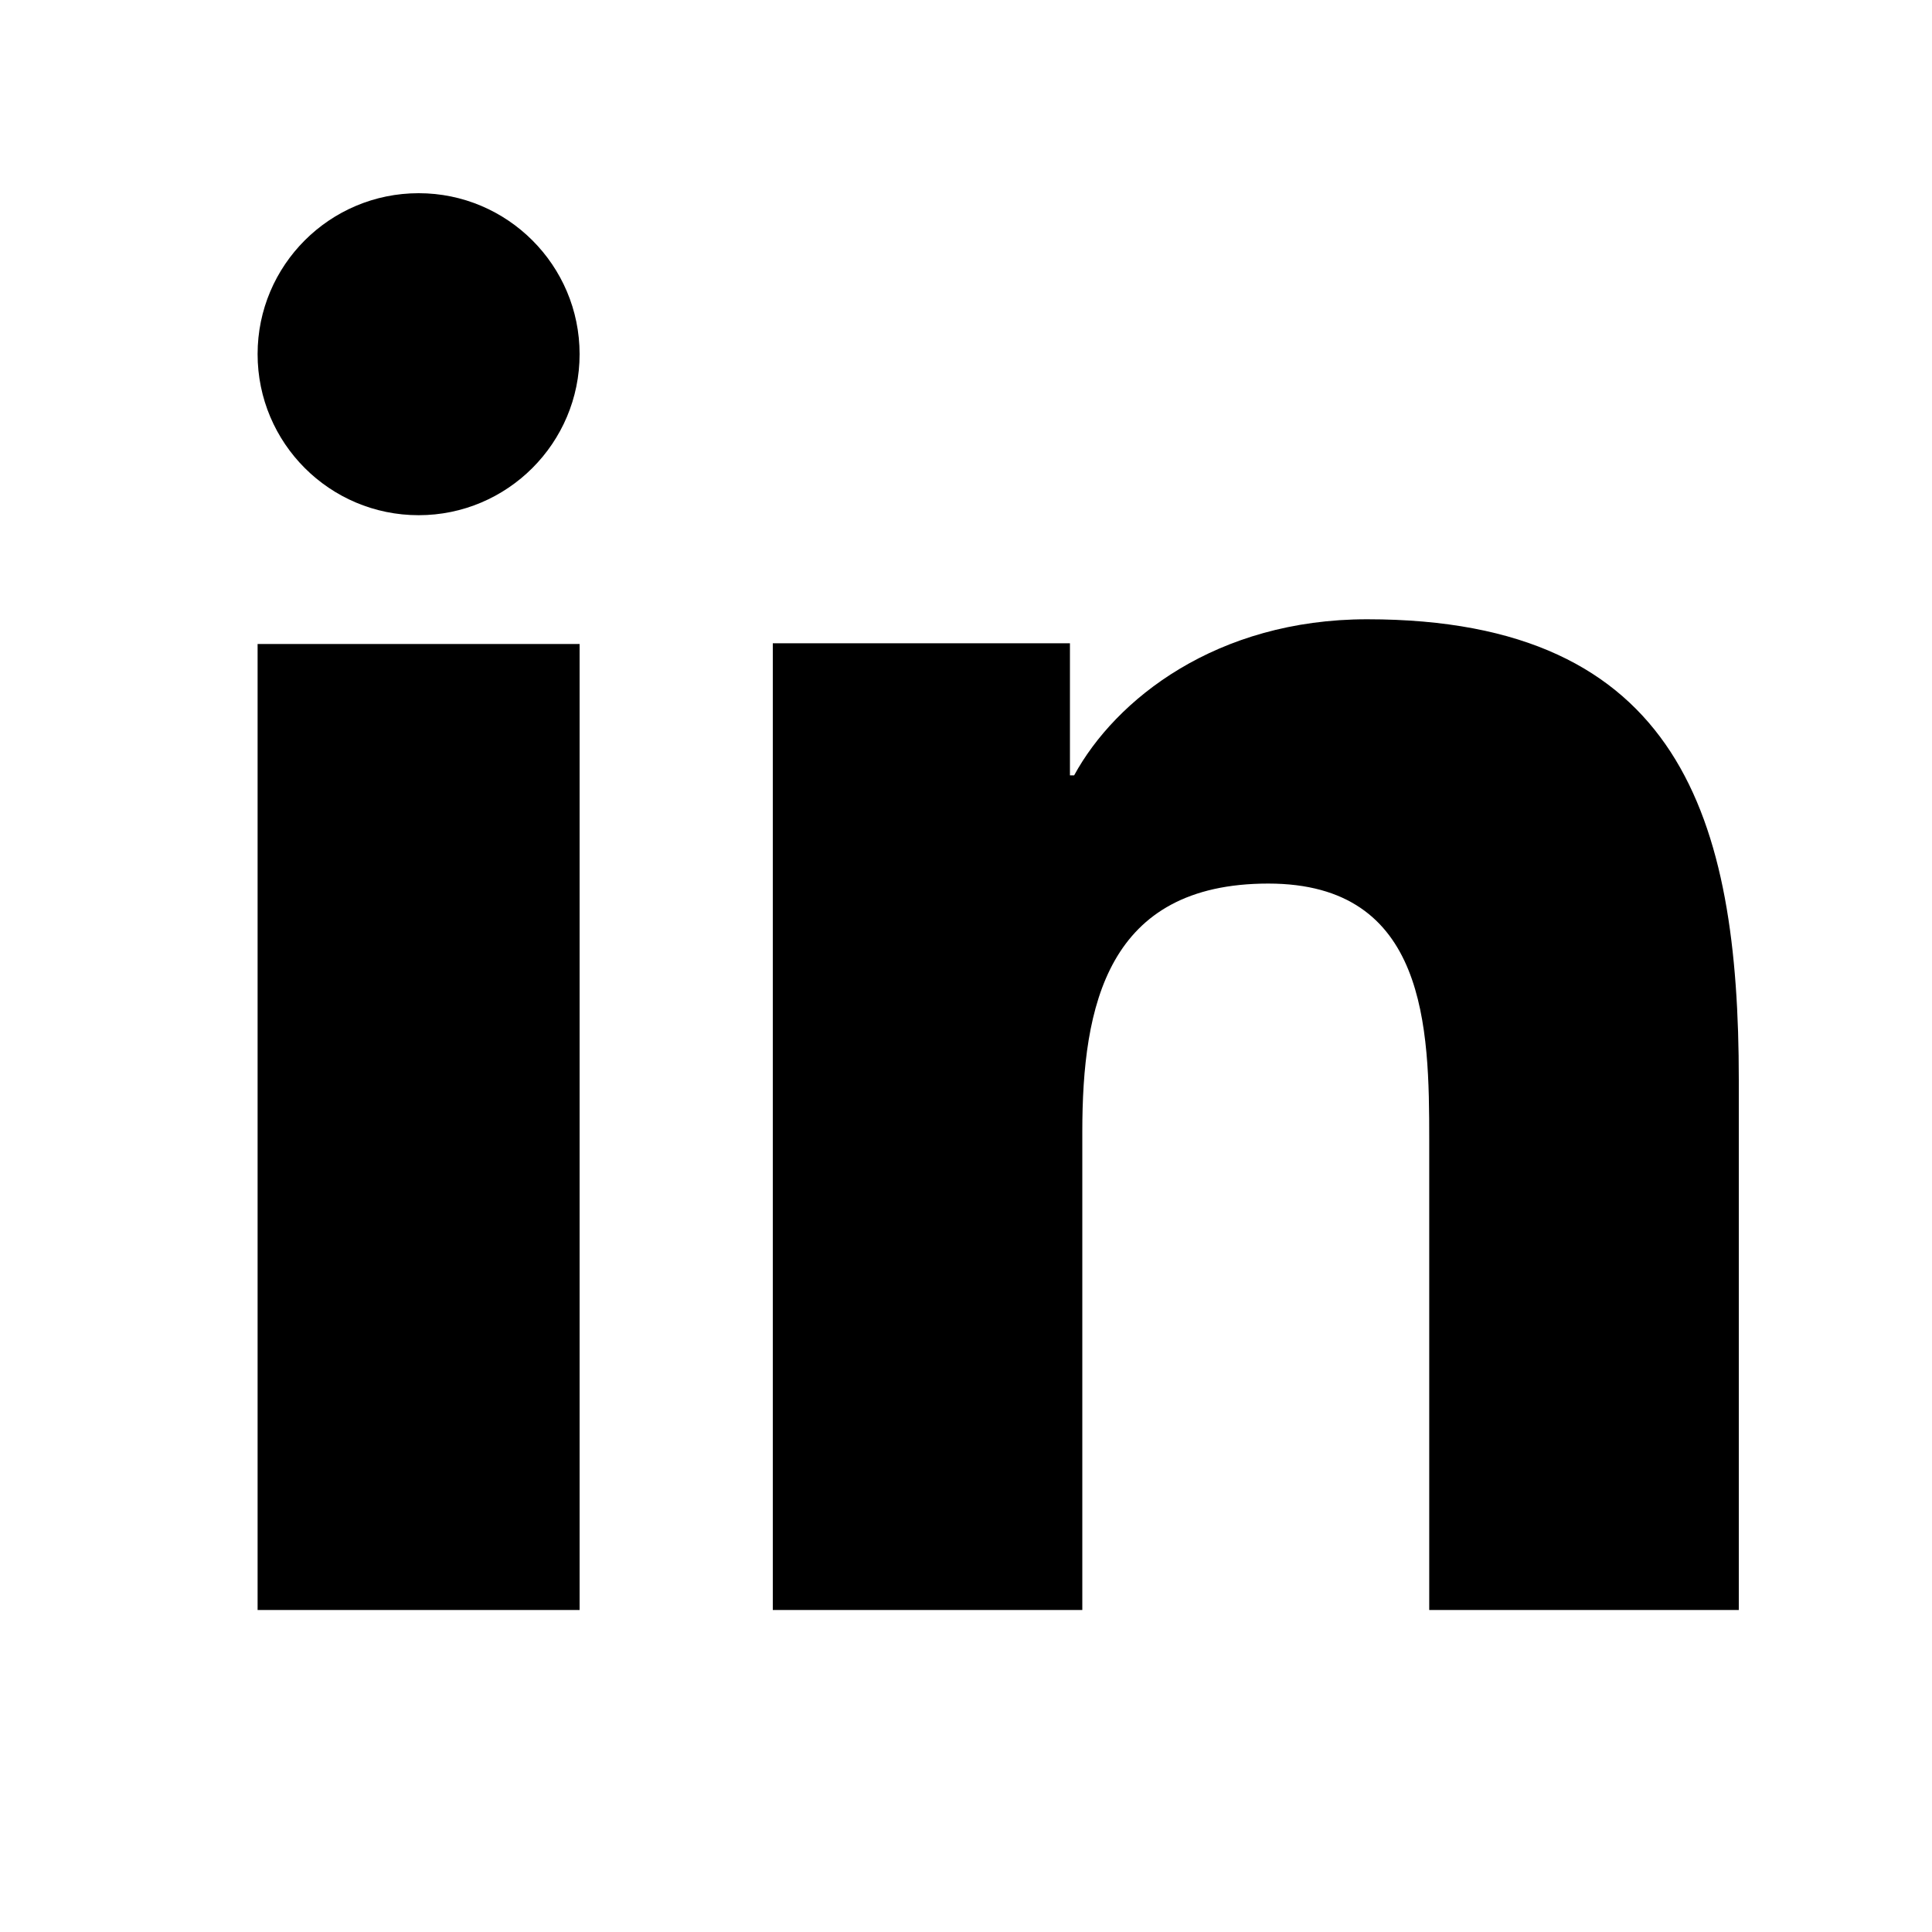
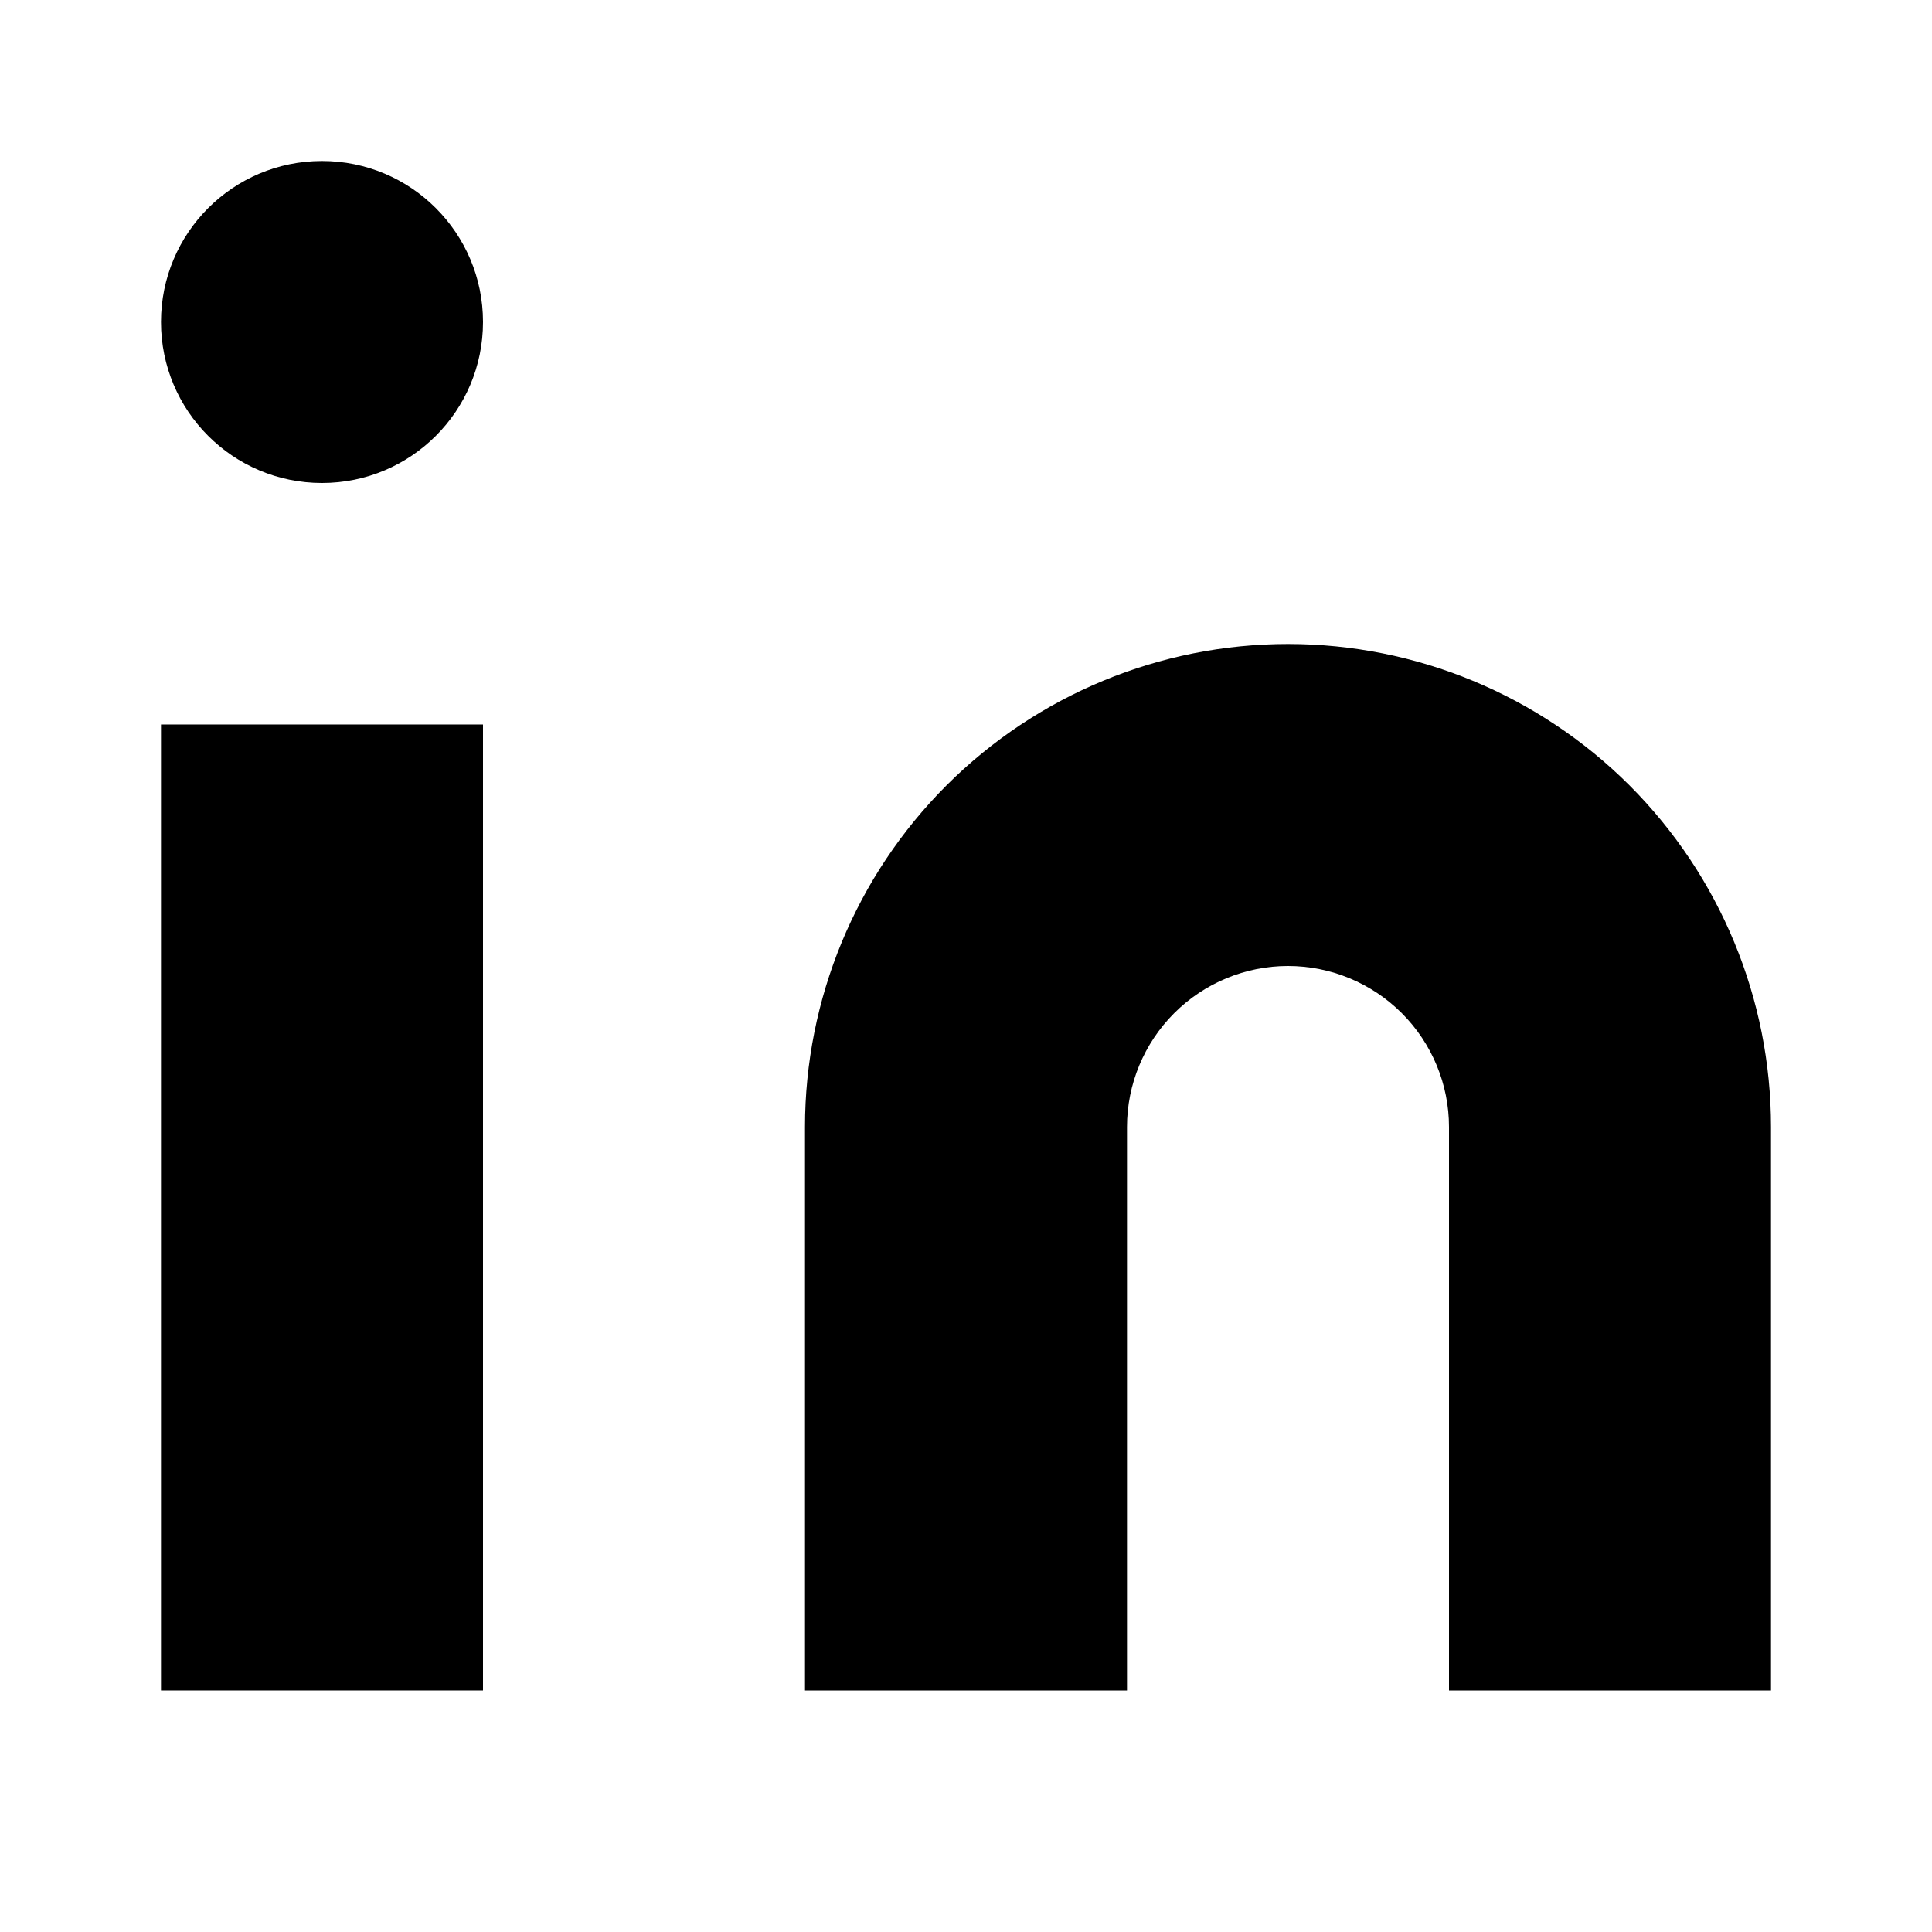
- <svg xmlns="http://www.w3.org/2000/svg" fill="#000000" viewBox="0 0 30 30" width="30px" height="30px">
-   <path d="M9,25H4V10h5V25z M6.501,8C5.118,8,4,6.879,4,5.499S5.12,3,6.501,3C7.879,3,9,4.121,9,5.499C9,6.879,7.879,8,6.501,8z M27,25h-4.807v-7.3c0-1.741-0.033-3.98-2.499-3.98c-2.503,0-2.888,1.896-2.888,3.854V25H12V9.989h4.614v2.051h0.065 c0.642-1.18,2.211-2.424,4.551-2.424c4.87,0,5.77,3.109,5.77,7.151C27,16.767,27,25,27,25z" />
+ <svg xmlns="http://www.w3.org/2000/svg" width="24" height="24" viewBox="0 0 24 24" fill="none">
+   <path d="M16 8C17.591 8 19.117 8.632 20.243 9.757C21.368 10.883 22 12.409 22 14V21H18V14C18 13.47 17.789 12.961 17.414 12.586C17.039 12.211 16.53 12 16 12C15.47 12 14.961 12.211 14.586 12.586C14.211 12.961 14 13.47 14 14V21H10V14C10 12.409 10.632 10.883 11.757 9.757C12.883 8.632 14.409 8 16 8Z" fill="black" />
+   <path d="M6 9H2V21H6V9Z" fill="black" />
+   <path d="M4 6C5.105 6 6 5.105 6 4C6 2.895 5.105 2 4 2C2.895 2 2 2.895 2 4C2 5.105 2.895 6 4 6Z" fill="black" />
</svg>
